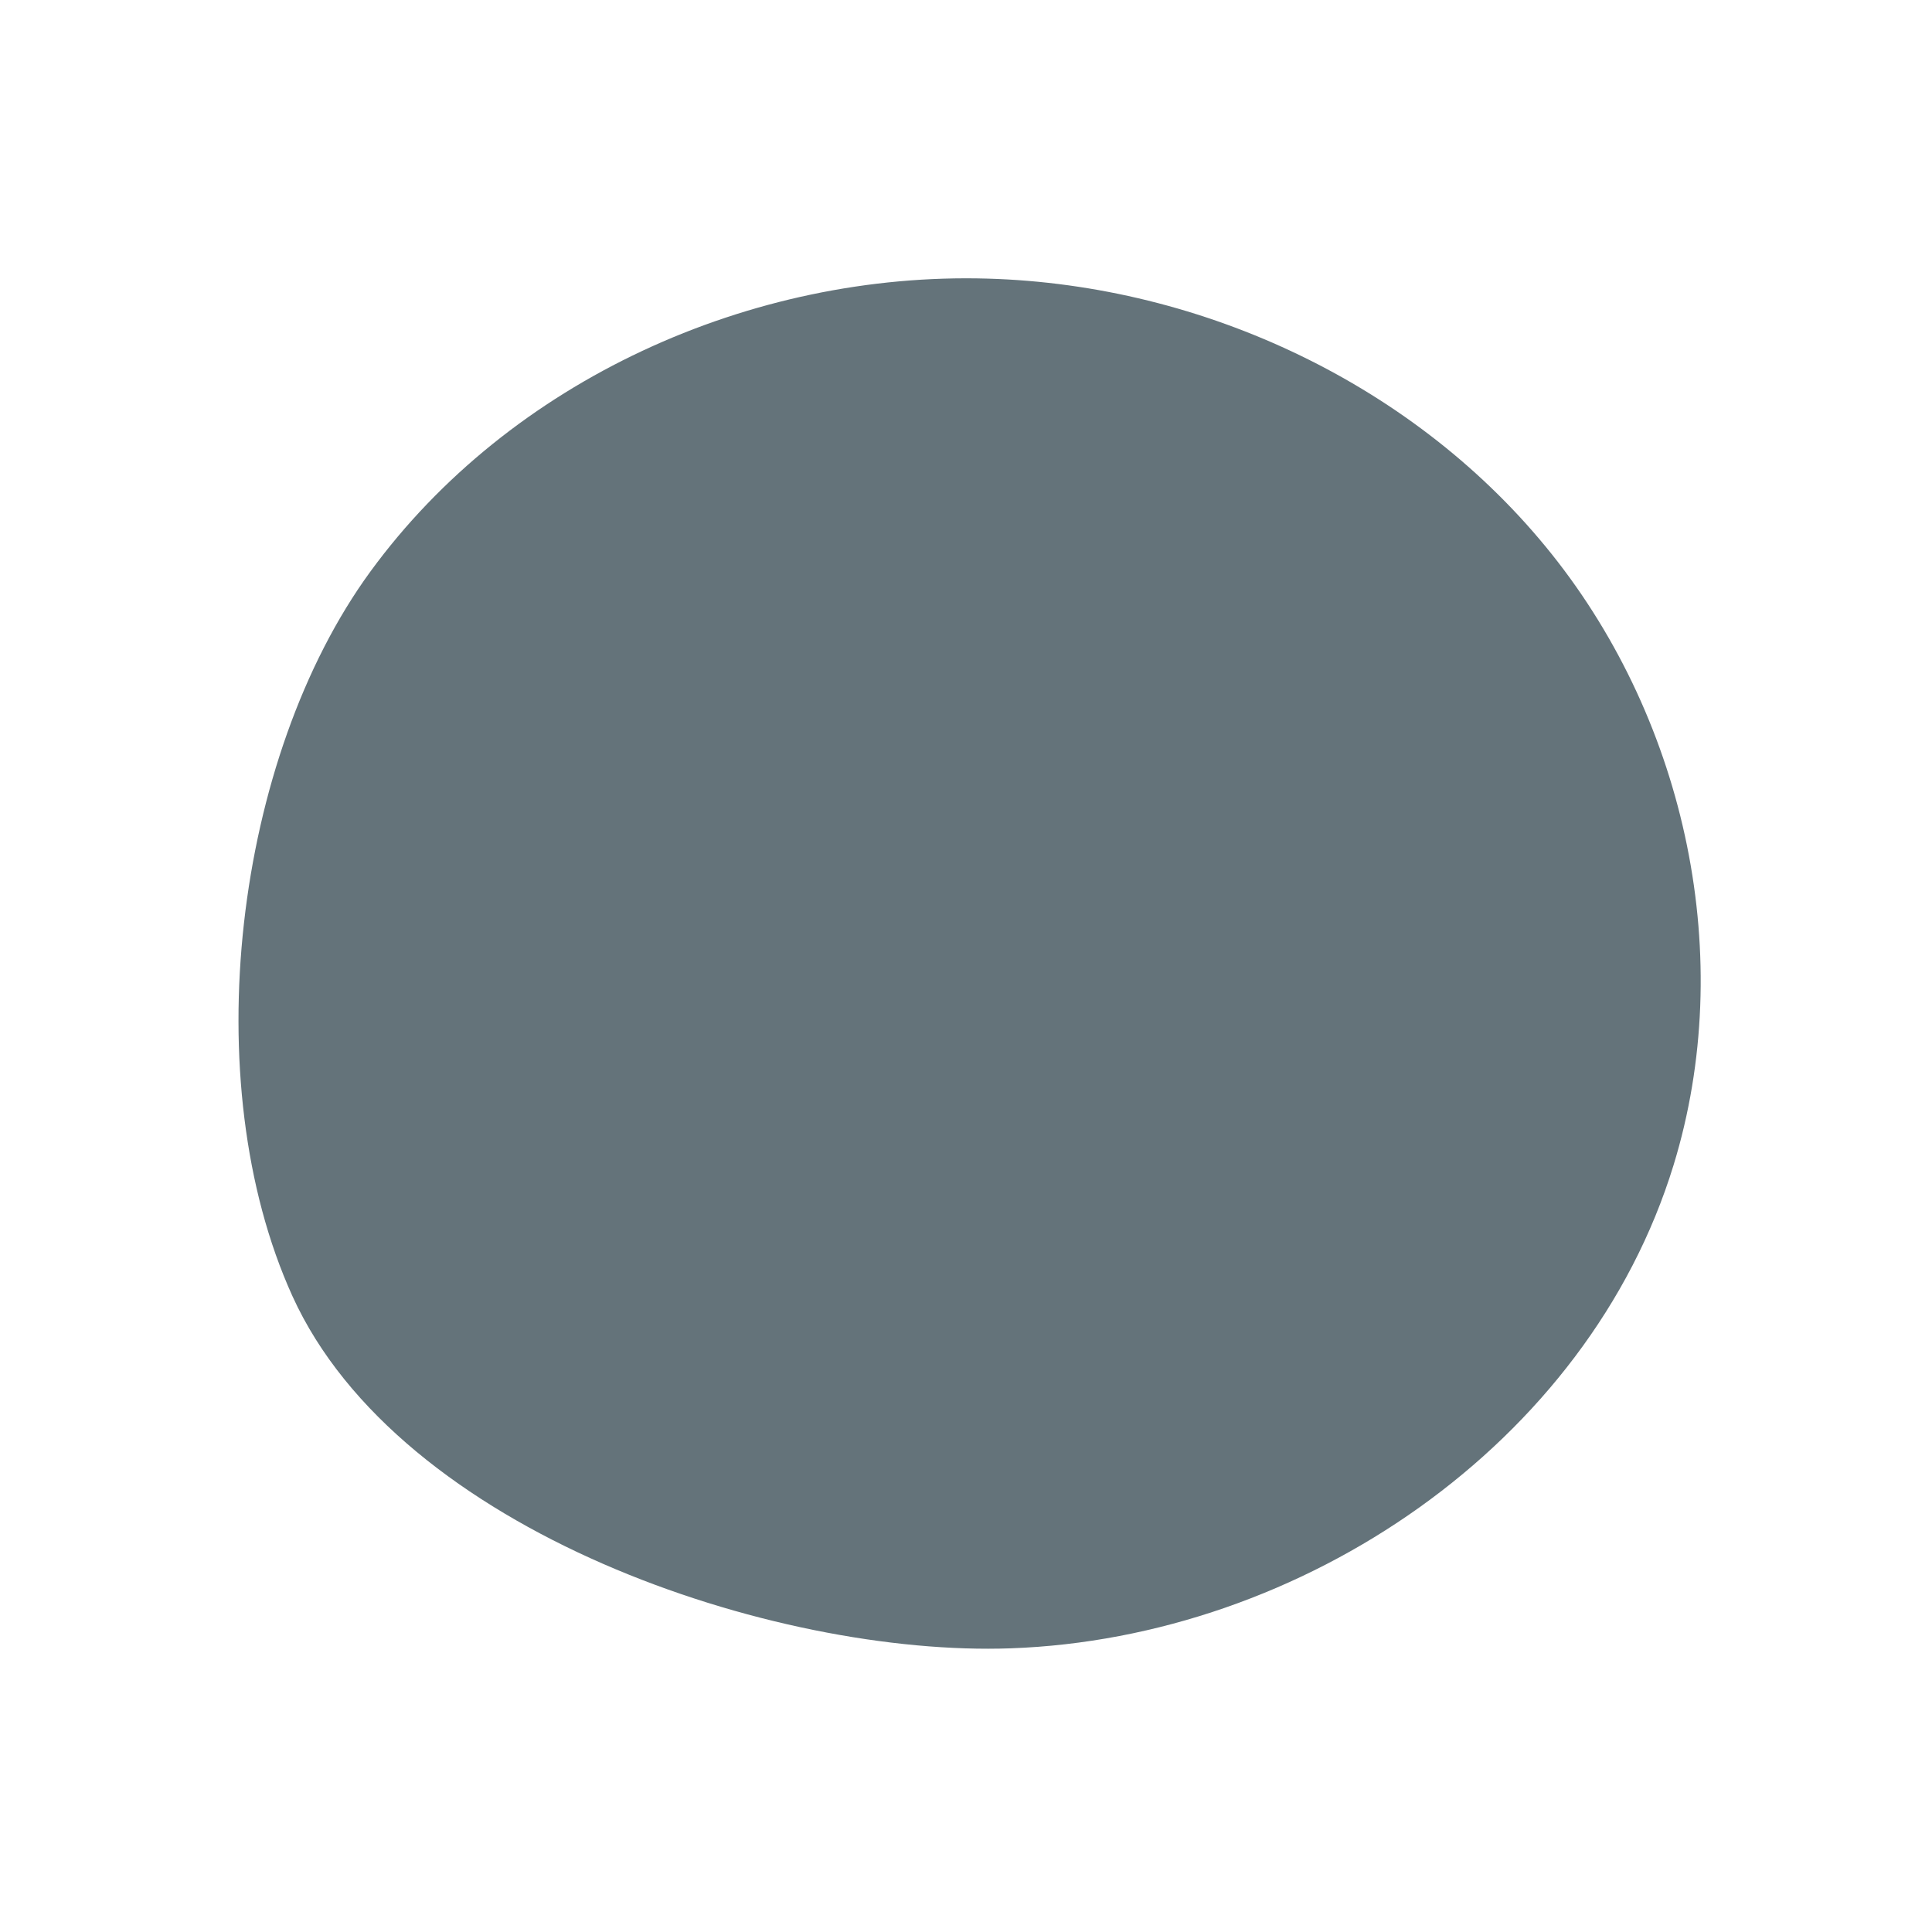
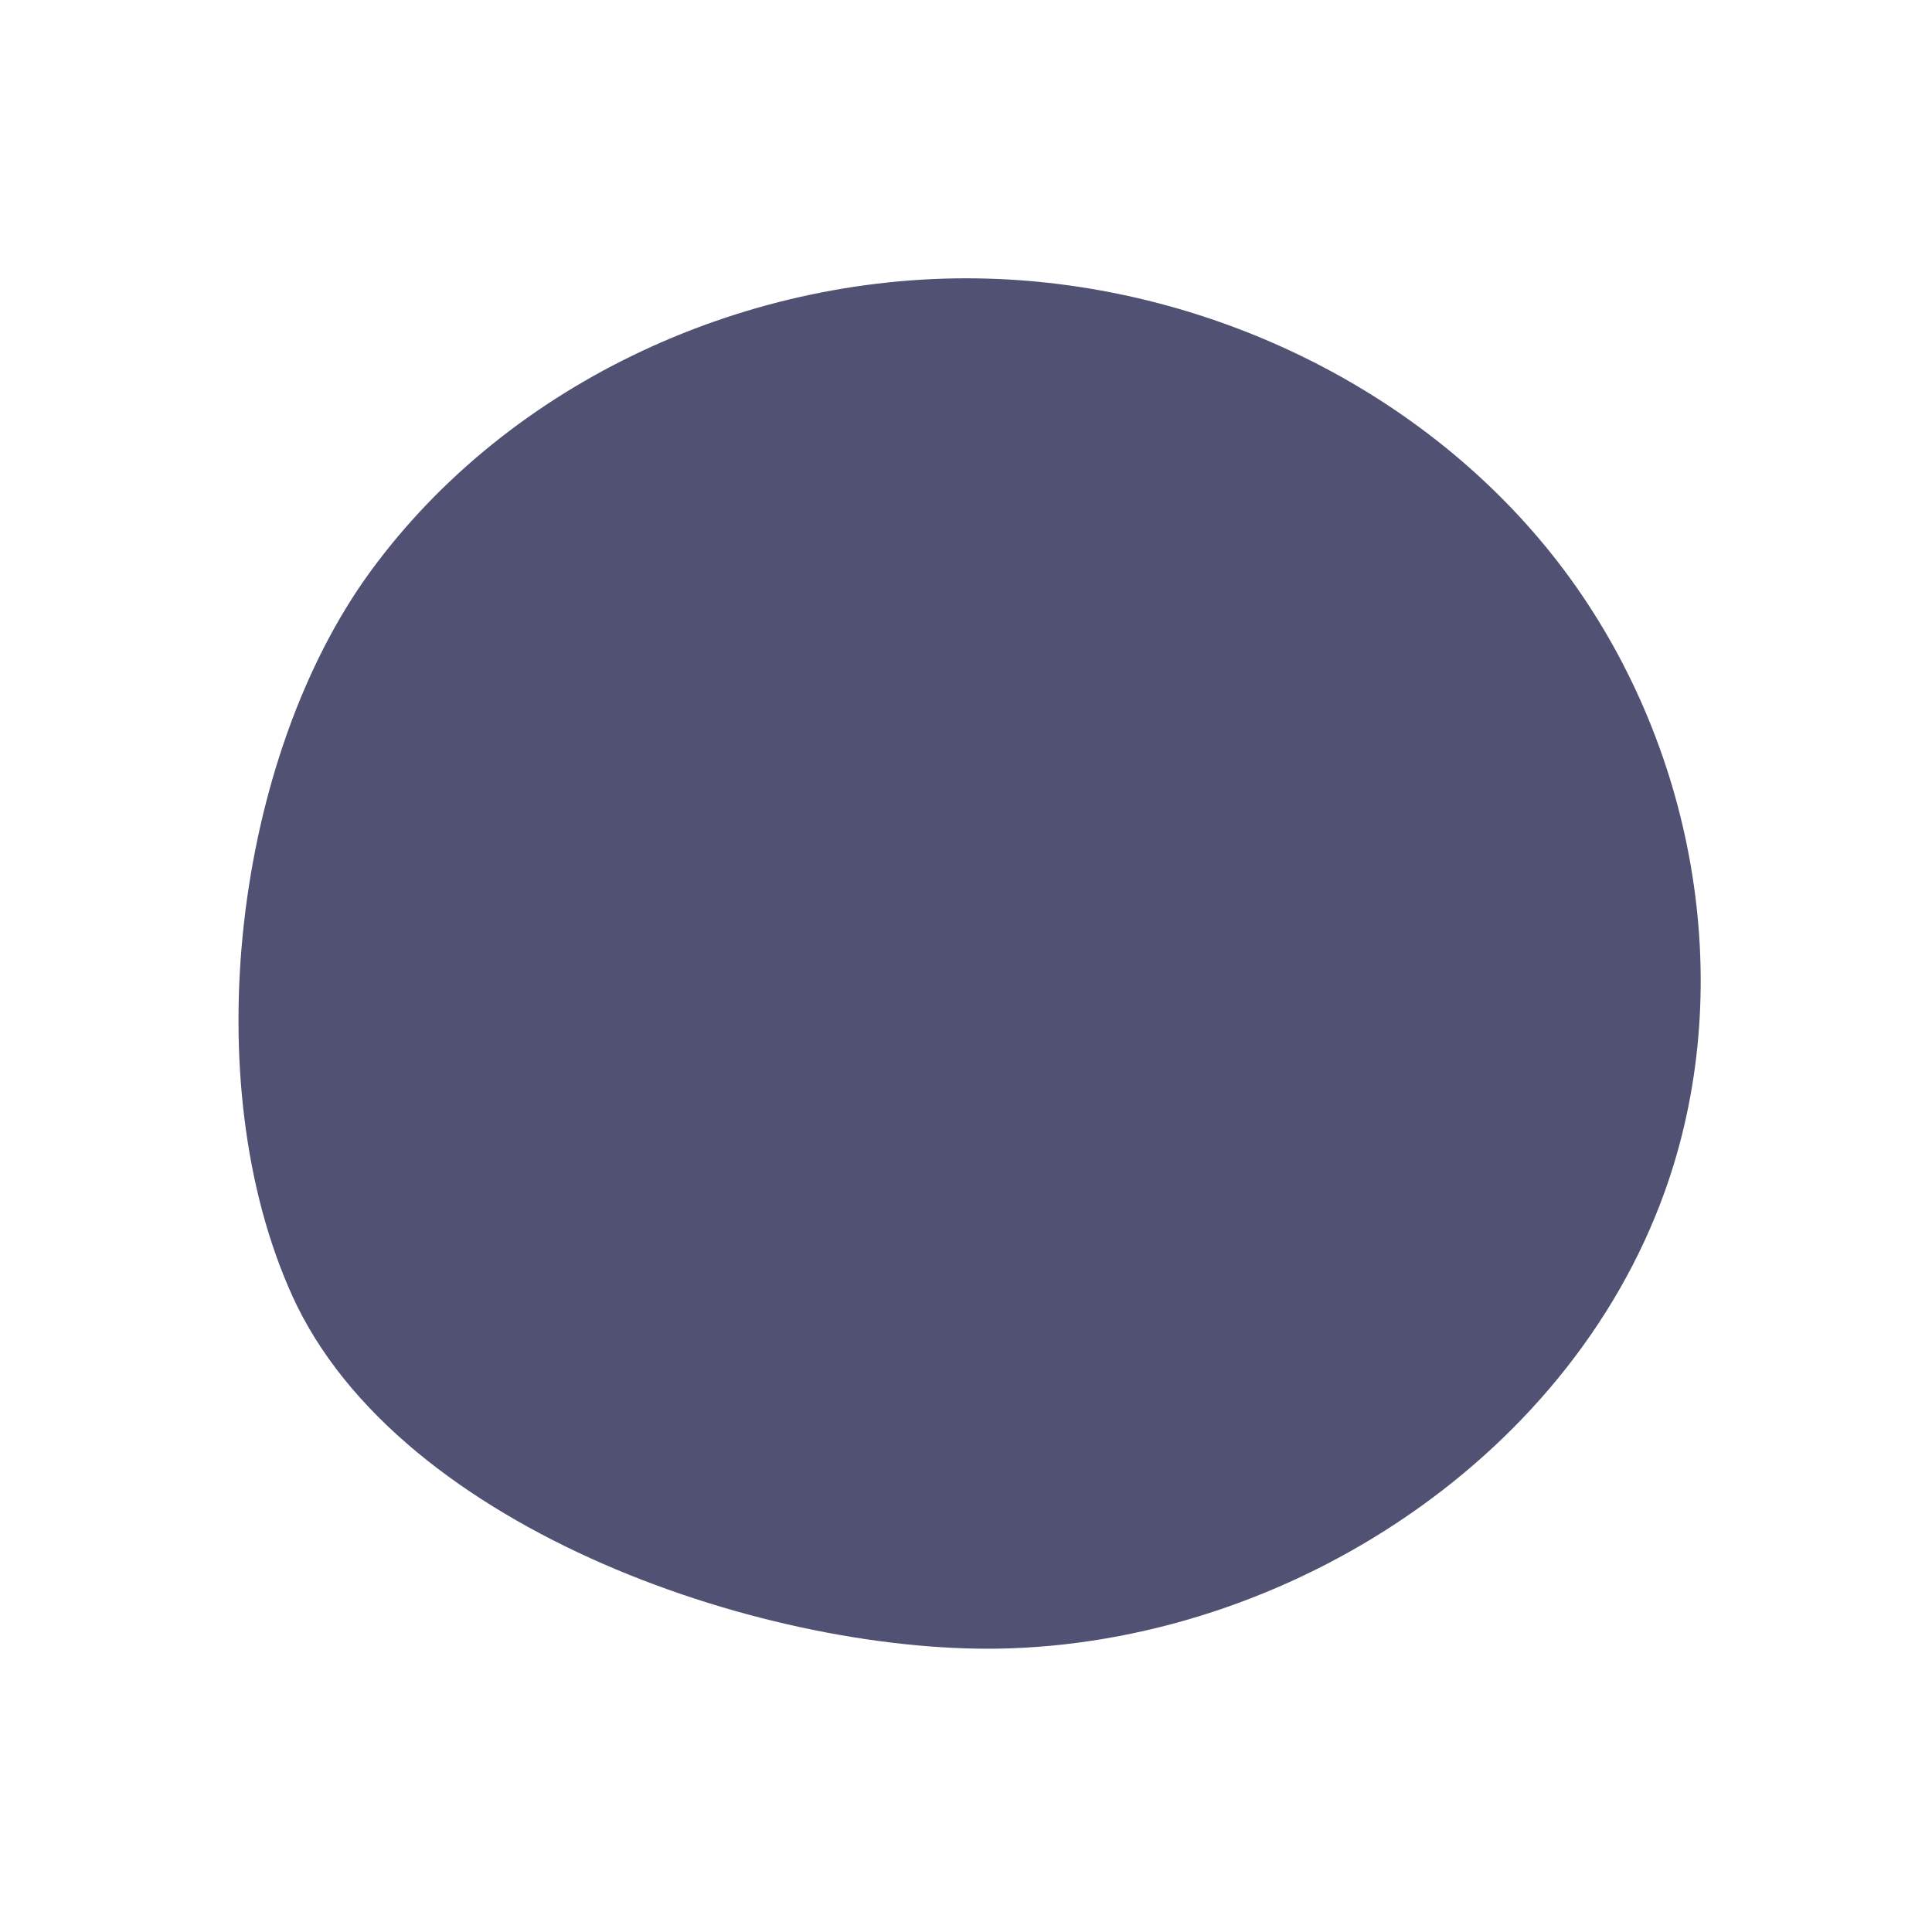
<svg xmlns="http://www.w3.org/2000/svg" width="700" zoomAndPan="magnify" viewBox="0 0 525 525" height="700" preserveAspectRatio="xMidYMid meet" version="1.0">
-   <path fill="#64737A" d="M 274.66 447.914 C 353.875 445.094 431.535 392.387 454.773 316.605 C 471.984 260.484 458.309 196.5 421.699 150.621 C 385.09 104.738 327.086 77.422 268.422 75.711 C 204.043 73.828 138.594 103.324 100.629 155.344 C 63.758 205.863 53.004 293.895 79.453 352.18 C 108.527 416.23 210.258 450.211 274.66 447.914 Z M 274.66 447.914 " fill-opacity="1" fill-rule="nonzero" />
+   <path fill="#505173" d="M 274.66 447.914 C 353.875 445.094 431.535 392.387 454.773 316.605 C 471.984 260.484 458.309 196.5 421.699 150.621 C 385.09 104.738 327.086 77.422 268.422 75.711 C 204.043 73.828 138.594 103.324 100.629 155.344 C 63.758 205.863 53.004 293.895 79.453 352.18 C 108.527 416.23 210.258 450.211 274.66 447.914 Z M 274.66 447.914 " fill-opacity="1" fill-rule="nonzero" />
</svg>
